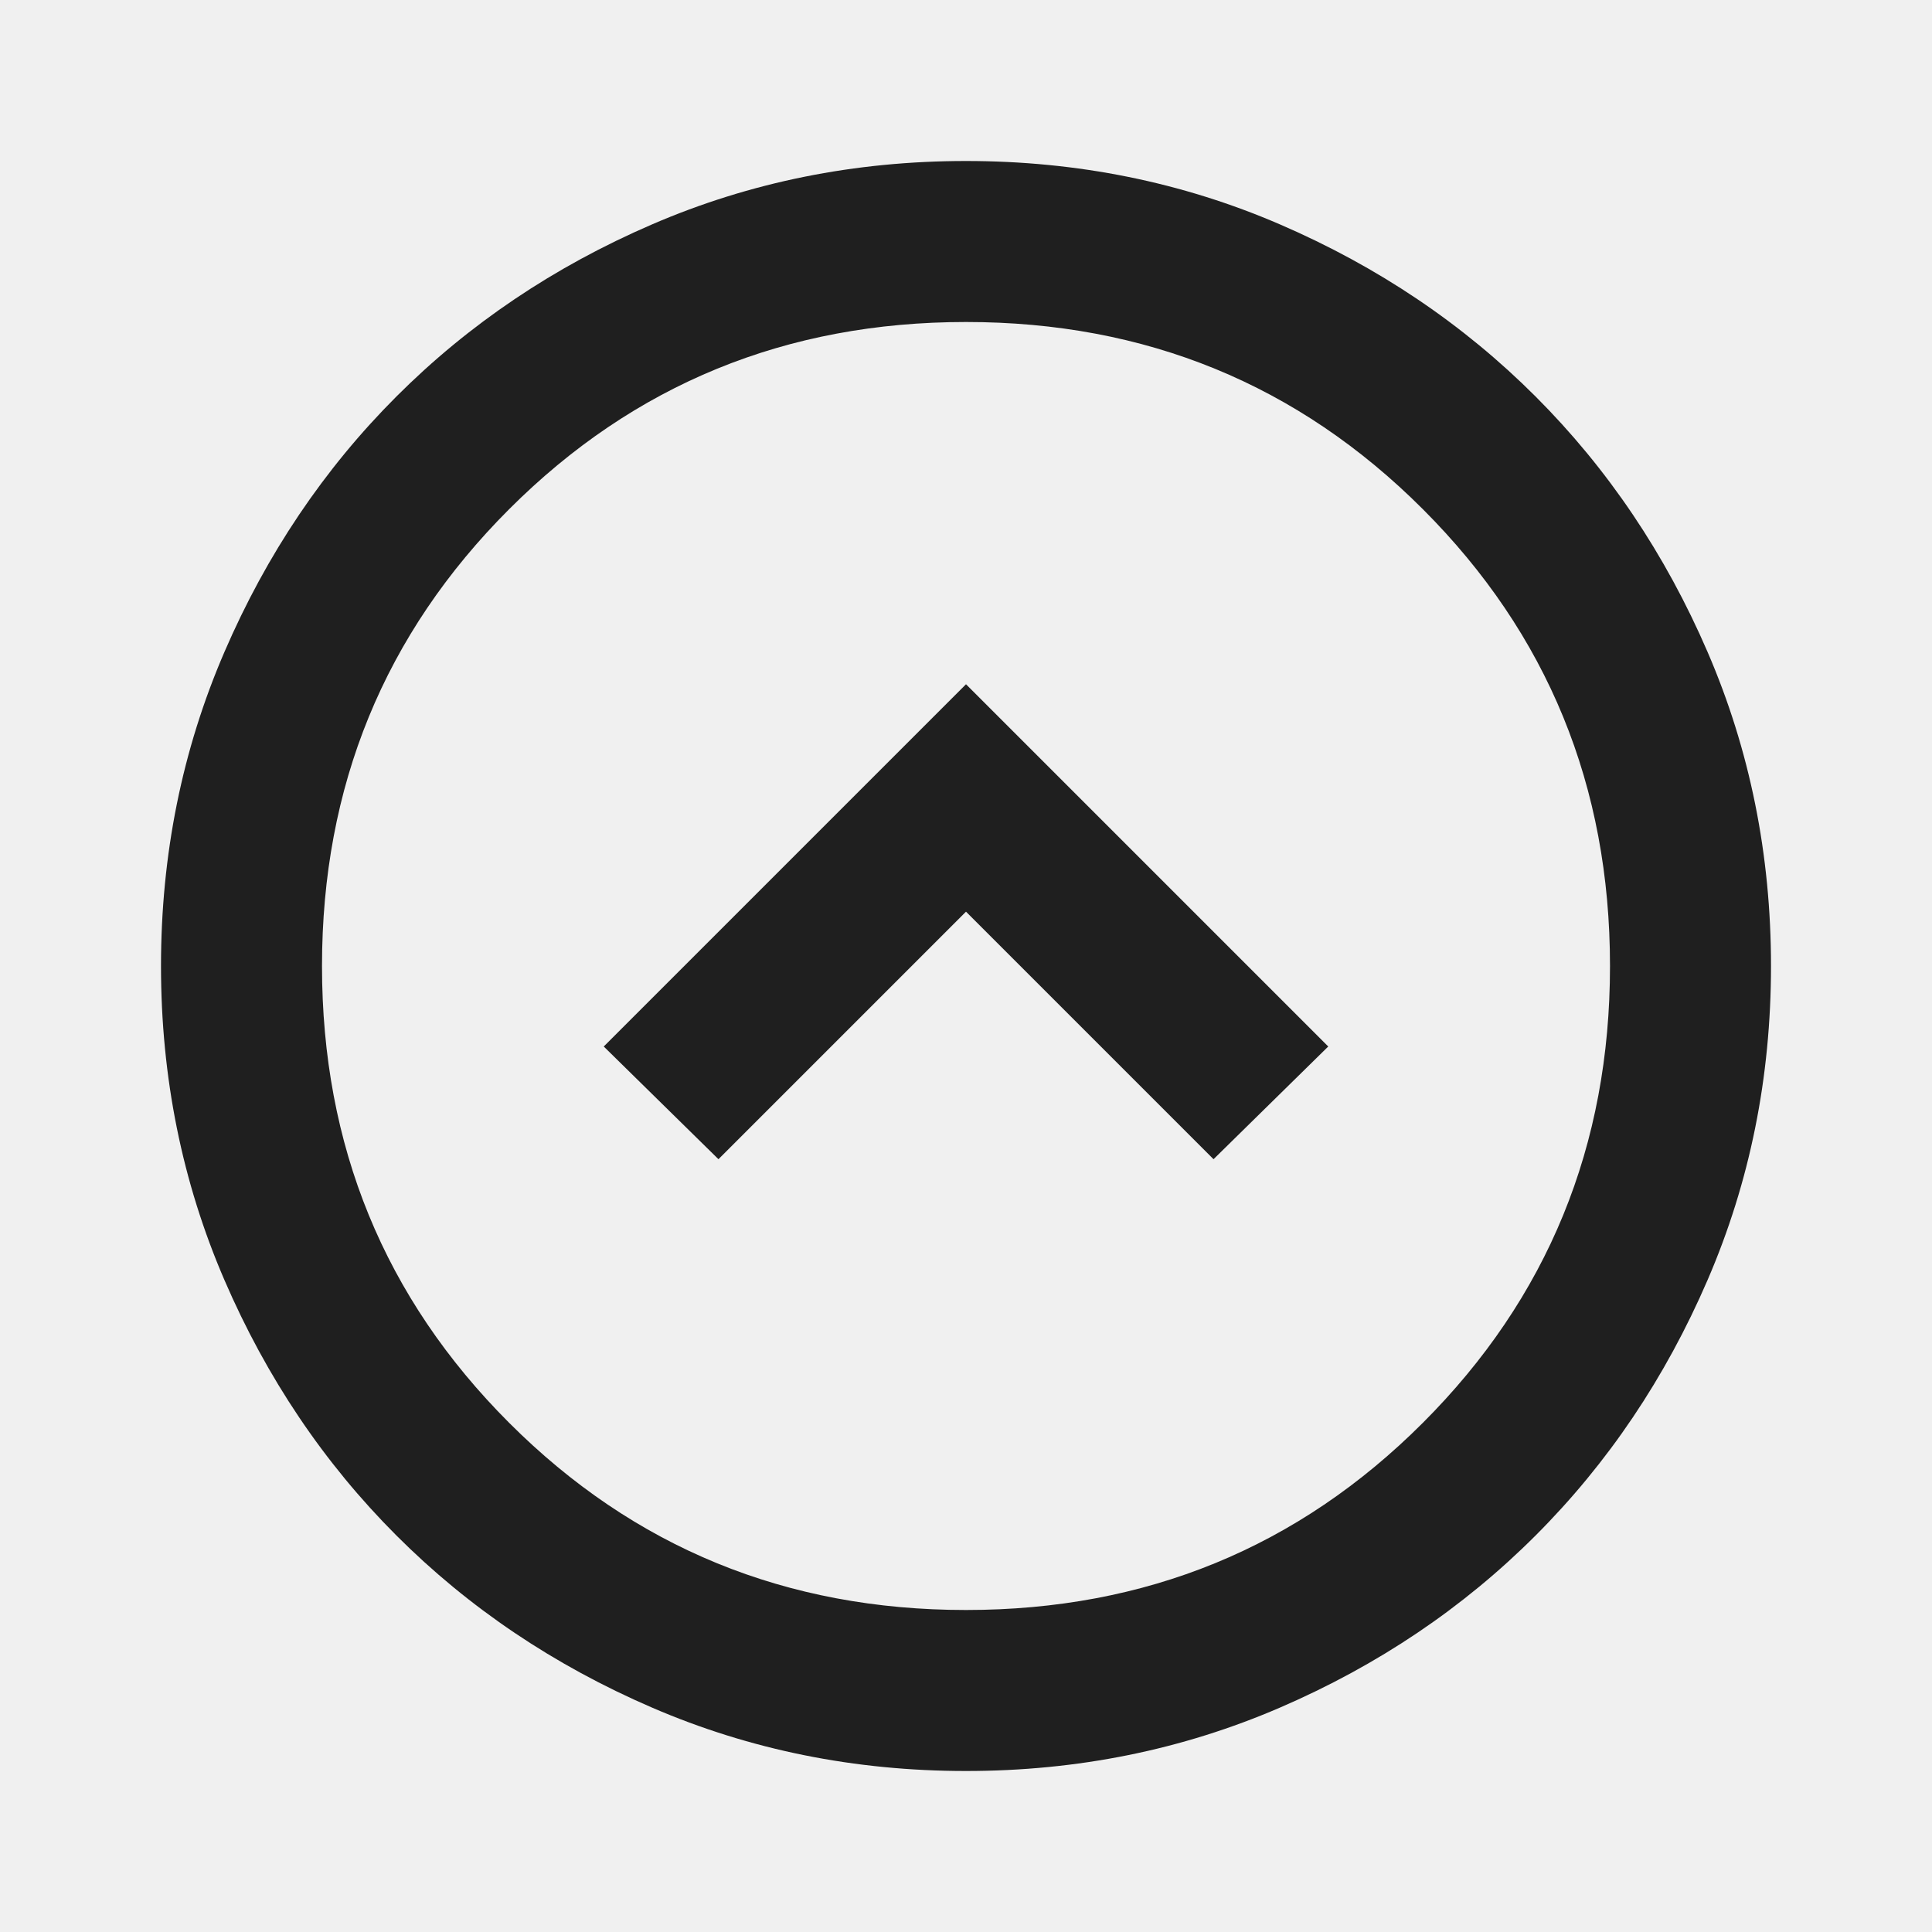
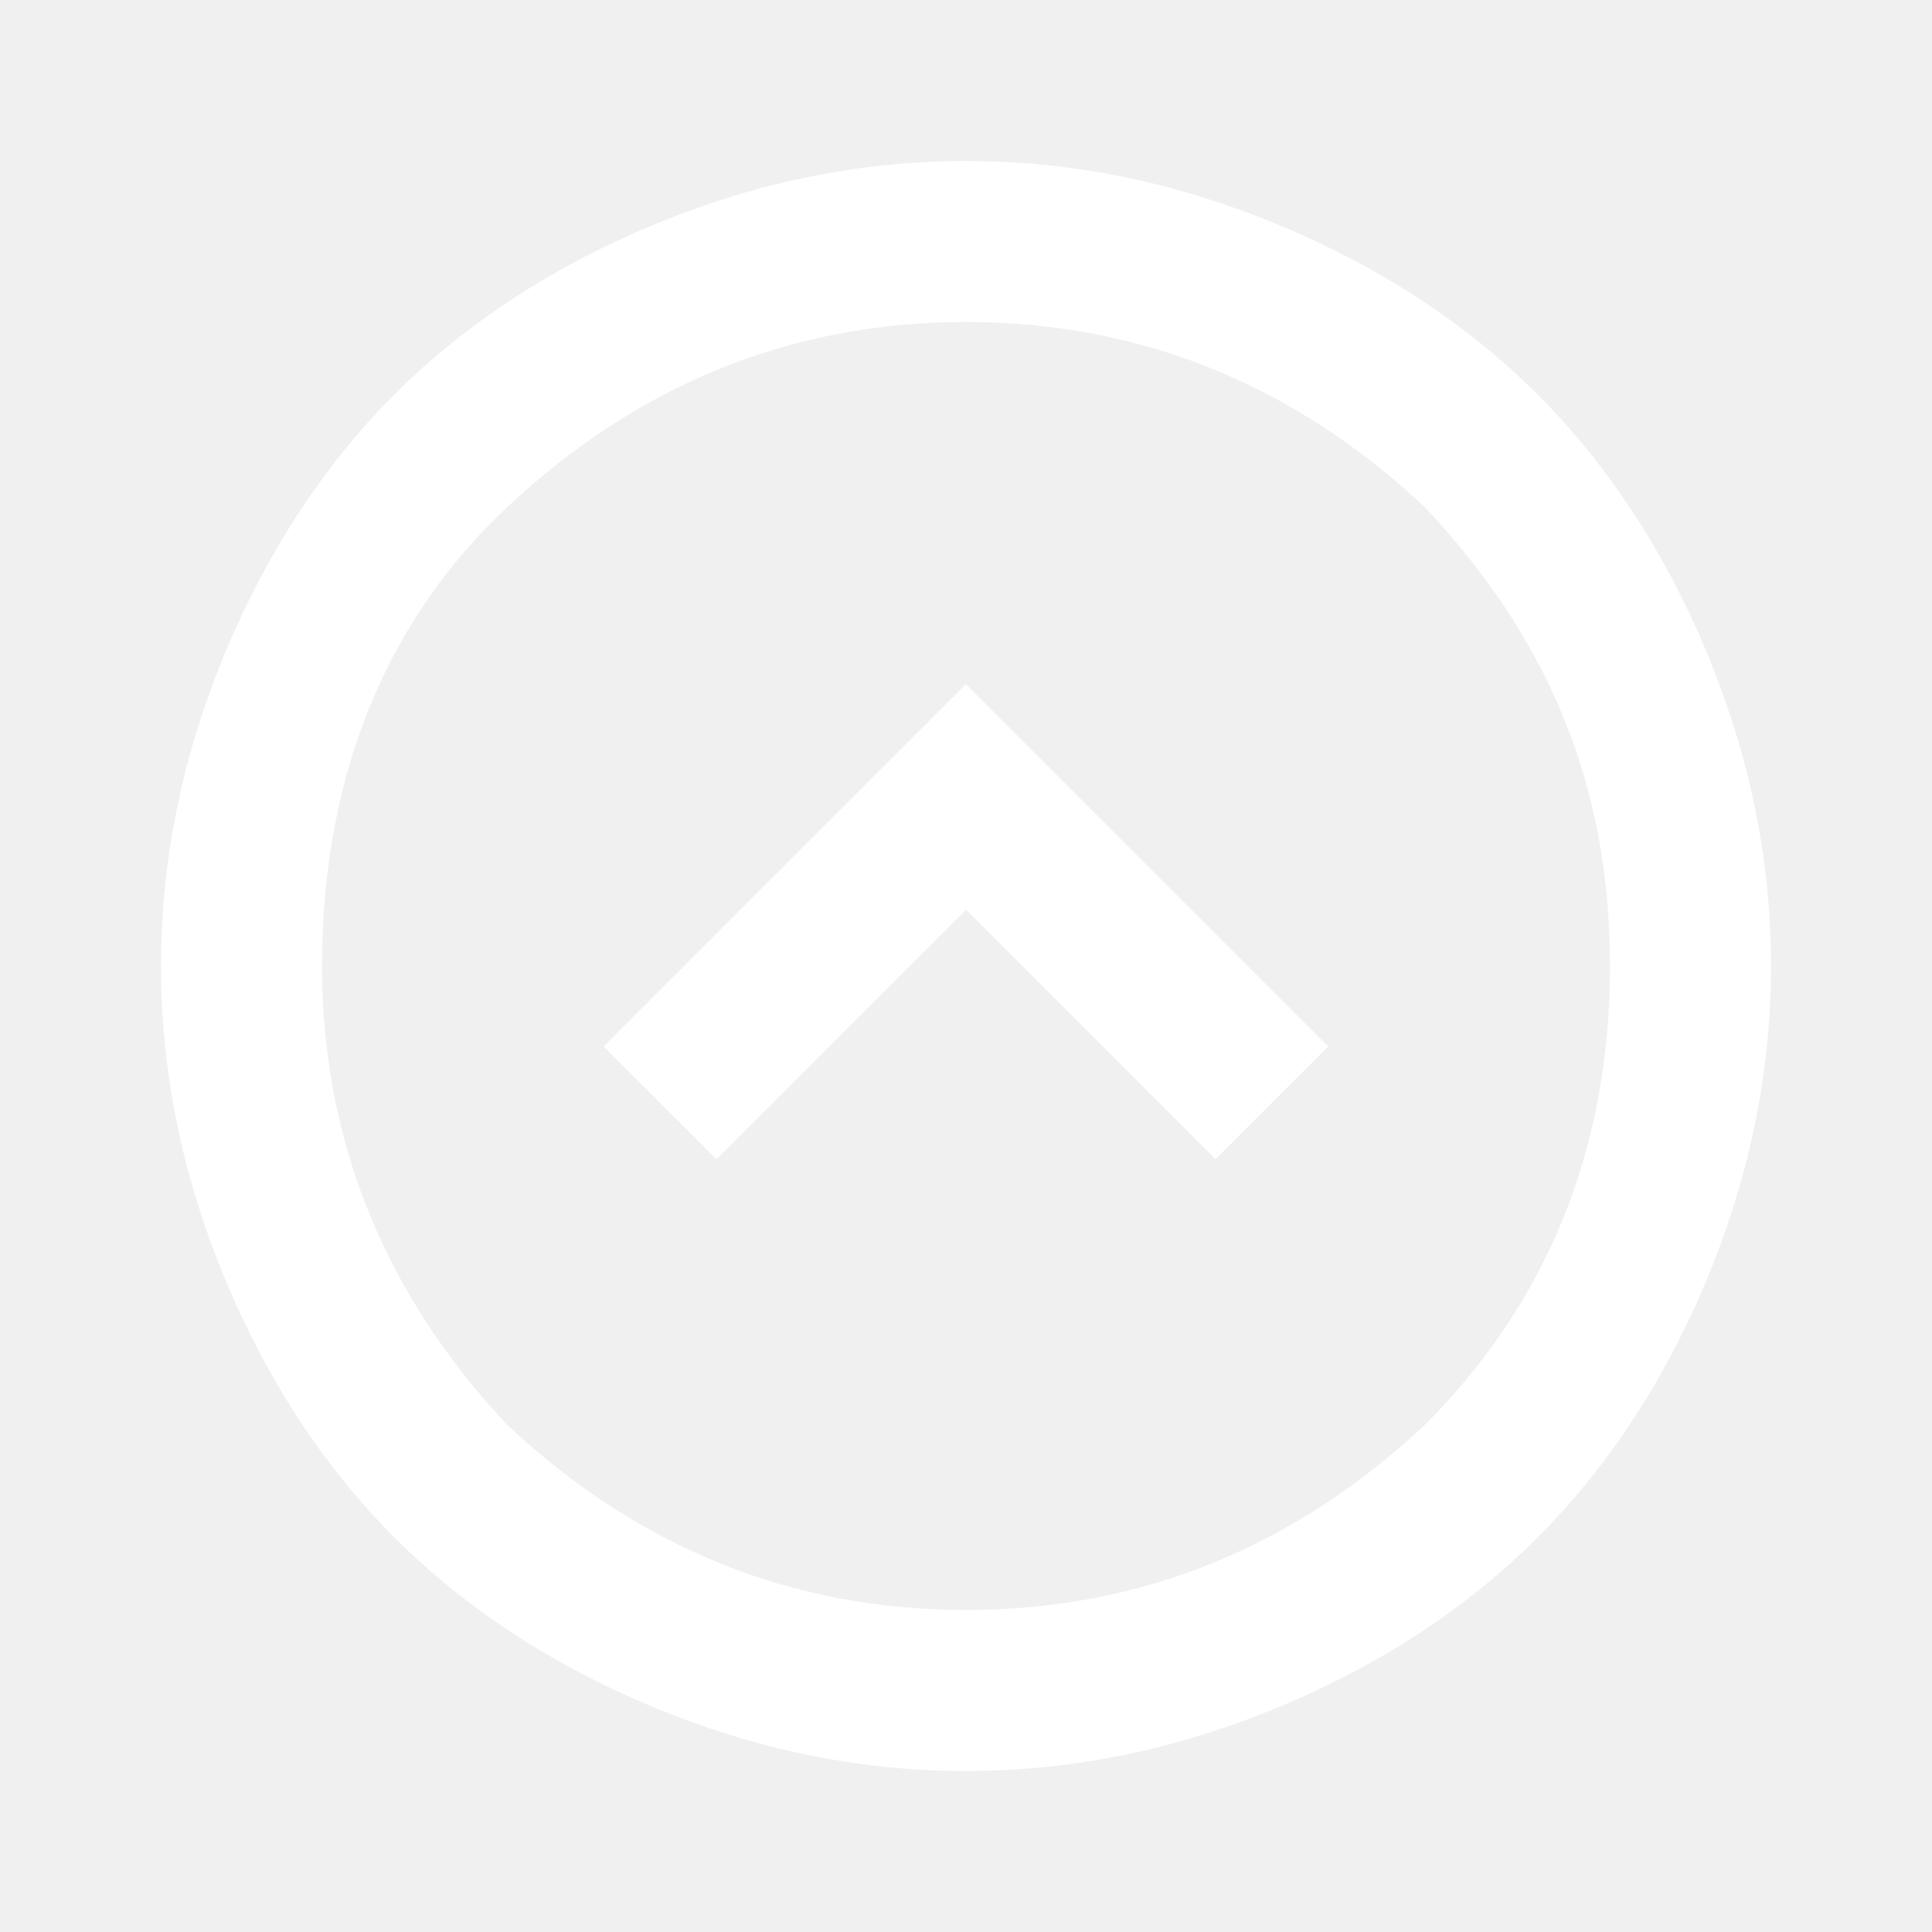
- <svg xmlns="http://www.w3.org/2000/svg" height="24px" viewBox="0 -960 960 960" width="24px" fill="#1f1f1f">
-   <path d="m357-384 123-123 123 123 57-56-180-180-180 180 57 56ZM480-80q-83 0-156-31.5T197-197q-54-54-85.5-127T80-480q0-83 31.5-156T197-763q54-54 127-85.5T480-880q83 0 156 31.5T763-763q54 54 85.5 127T880-480q0 83-31.5 156T763-197q-54 54-127 85.5T480-80Zm0-80q134 0 227-93t93-227q0-134-93-227t-227-93q-134 0-227 93t-93 227q0 134 93 227t227 93Zm0-320Z" />
+ <svg xmlns="http://www.w3.org/2000/svg" version="1.1" id="katman_1" x="0px" y="0px" viewBox="0 0 24 24" style="enable-background:new 0 0 24 24;" xml:space="preserve">
+   <style type="text/css">
+ 	.st0{fill:#FFFFFF;}
+ </style>
+   <path class="st0" d="M8.9,14.4l3.1-3.1l3.1,3.1l1.4-1.4L12,8.5L7.5,13L8.9,14.4z M12,22c-1.4,0-2.7-0.3-3.9-0.8S5.8,20,4.9,19.1  s-1.6-2-2.1-3.2S2,13.4,2,12s0.3-2.7,0.8-3.9S4,5.8,4.9,4.9s2-1.6,3.2-2.1S10.6,2,12,2s2.7,0.3,3.9,0.8s2.3,1.2,3.2,2.1  s1.6,2,2.1,3.2S22,10.6,22,12s-0.3,2.7-0.8,3.9s-1.2,2.3-2.1,3.2c-0.9,0.9-2,1.6-3.2,2.1S13.4,22,12,22z M12,20  c2.2,0,4.1-0.8,5.7-2.3c1.5-1.5,2.3-3.4,2.3-5.7s-0.8-4.1-2.3-5.7C16.1,4.8,14.2,4,12,4S7.9,4.8,6.3,6.3S4,9.8,4,12s0.8,4.1,2.3,5.7  C7.9,19.2,9.8,20,12,20z" />
</svg>
